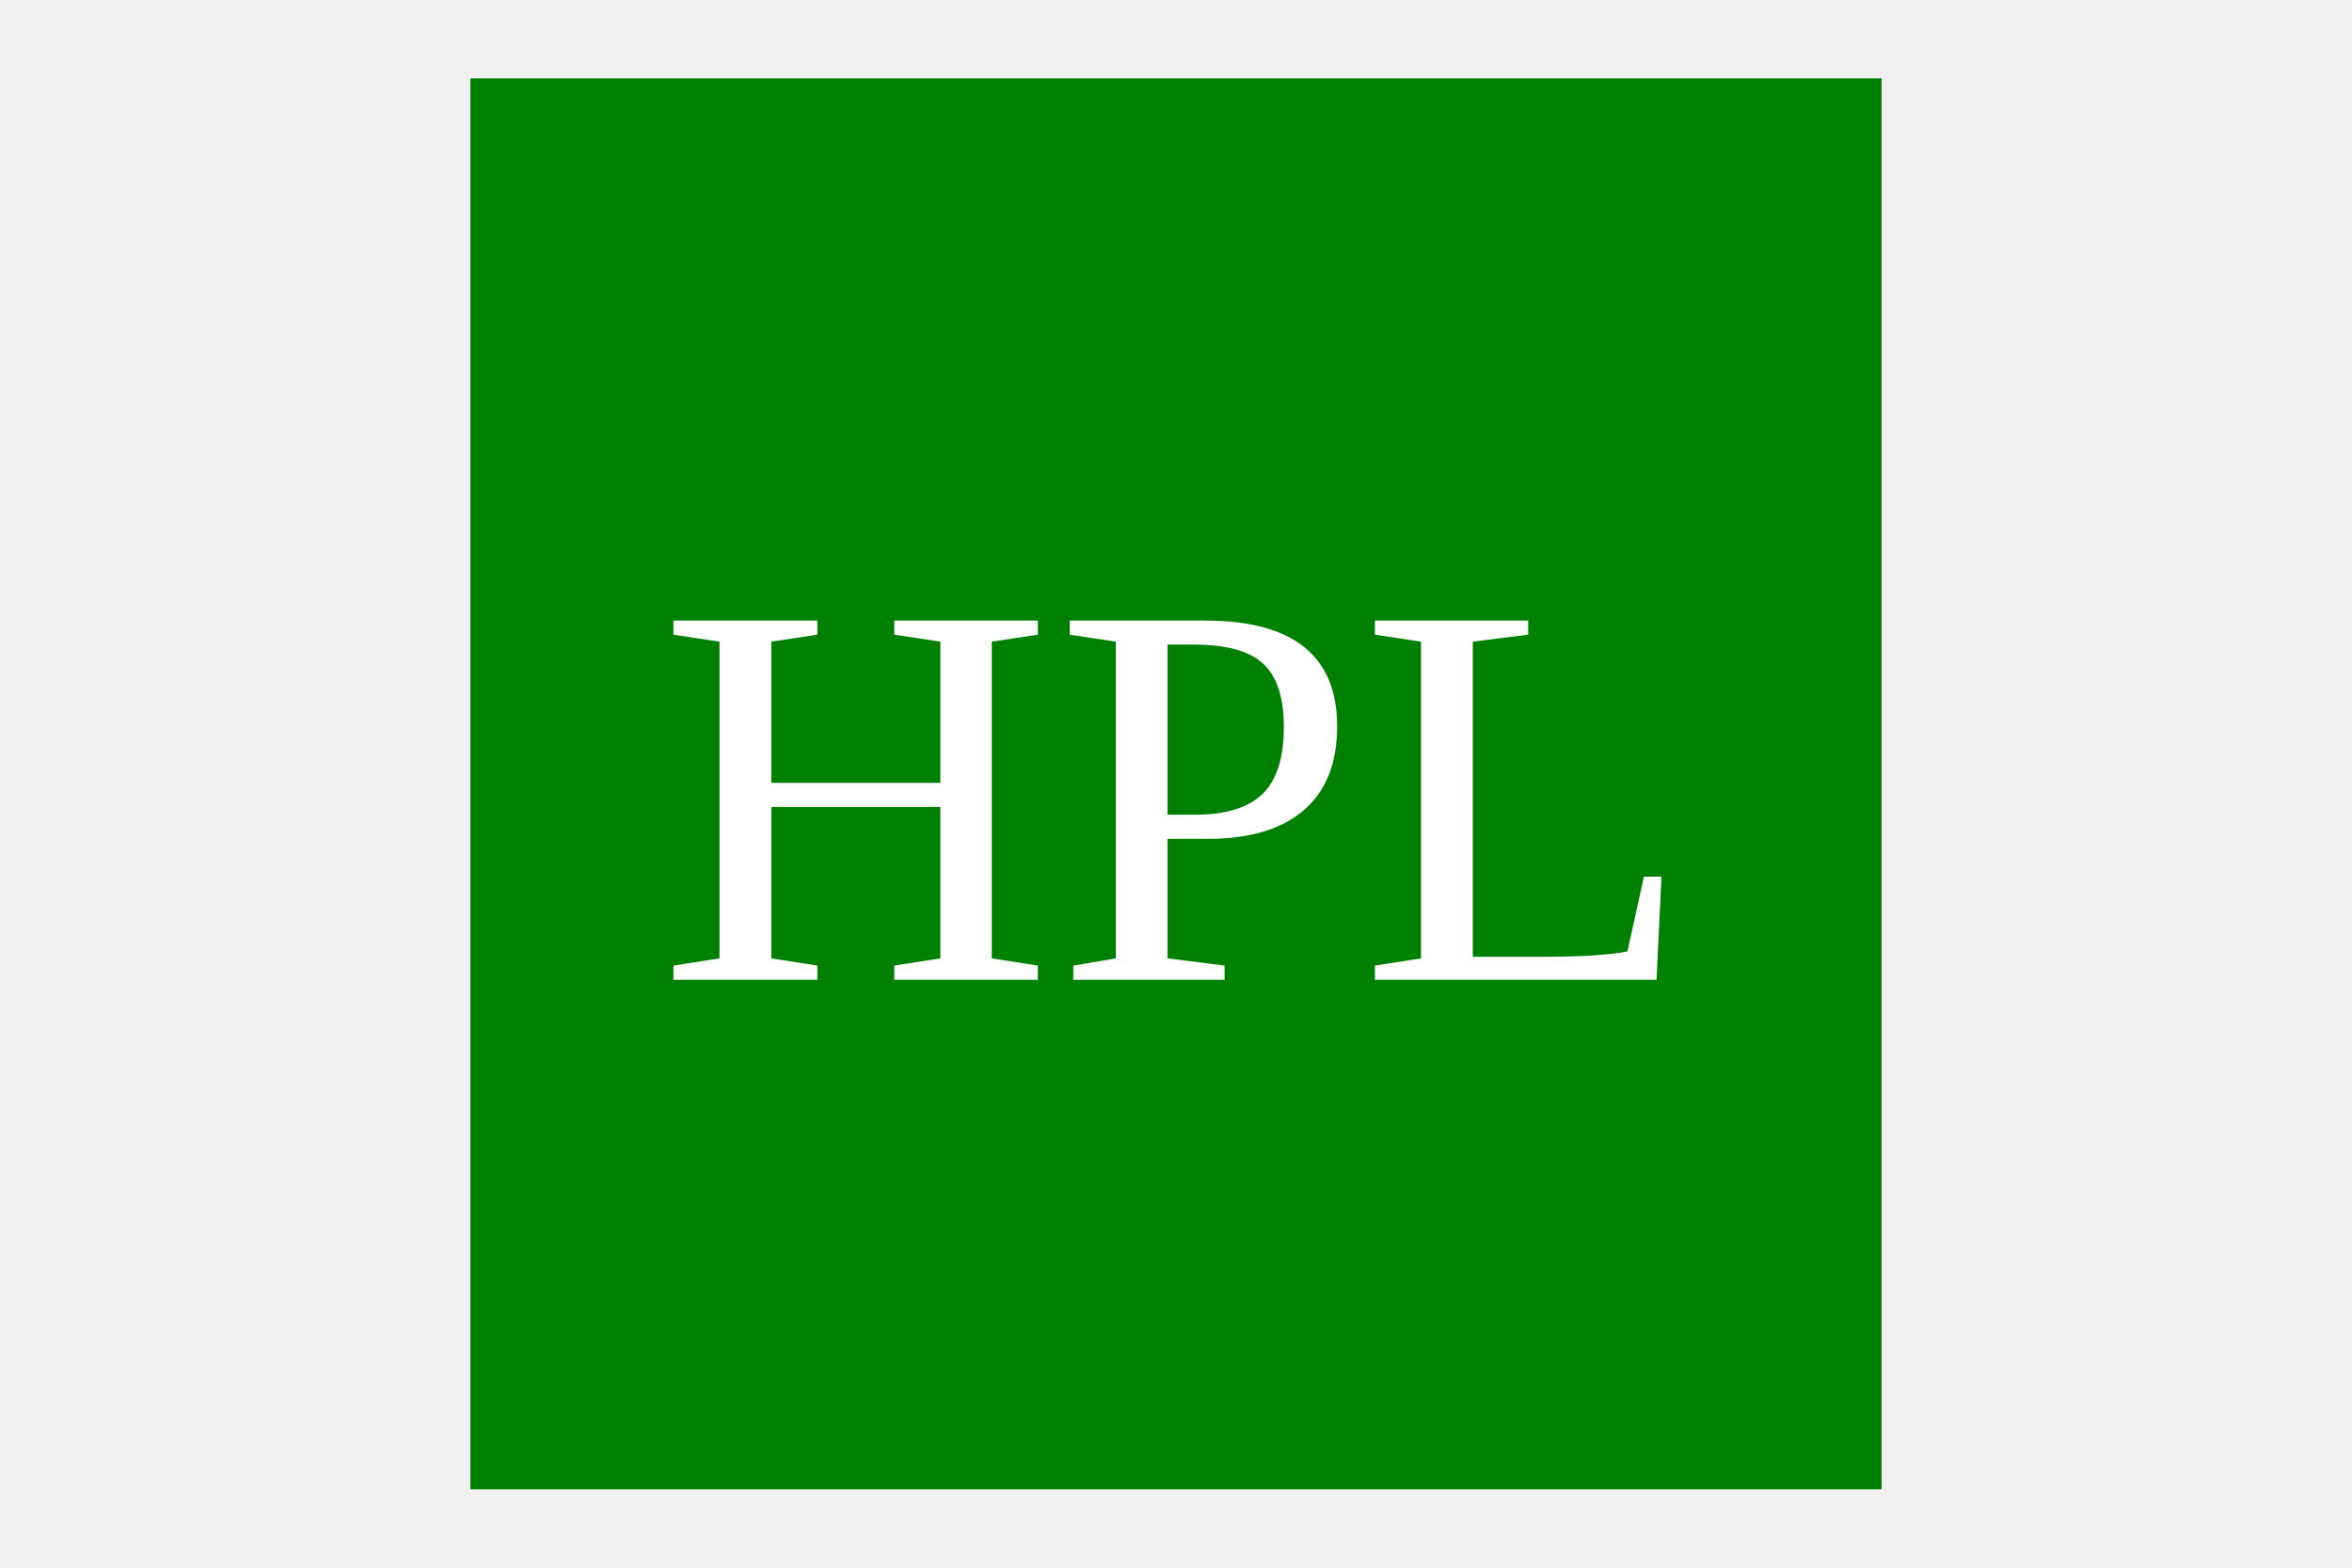
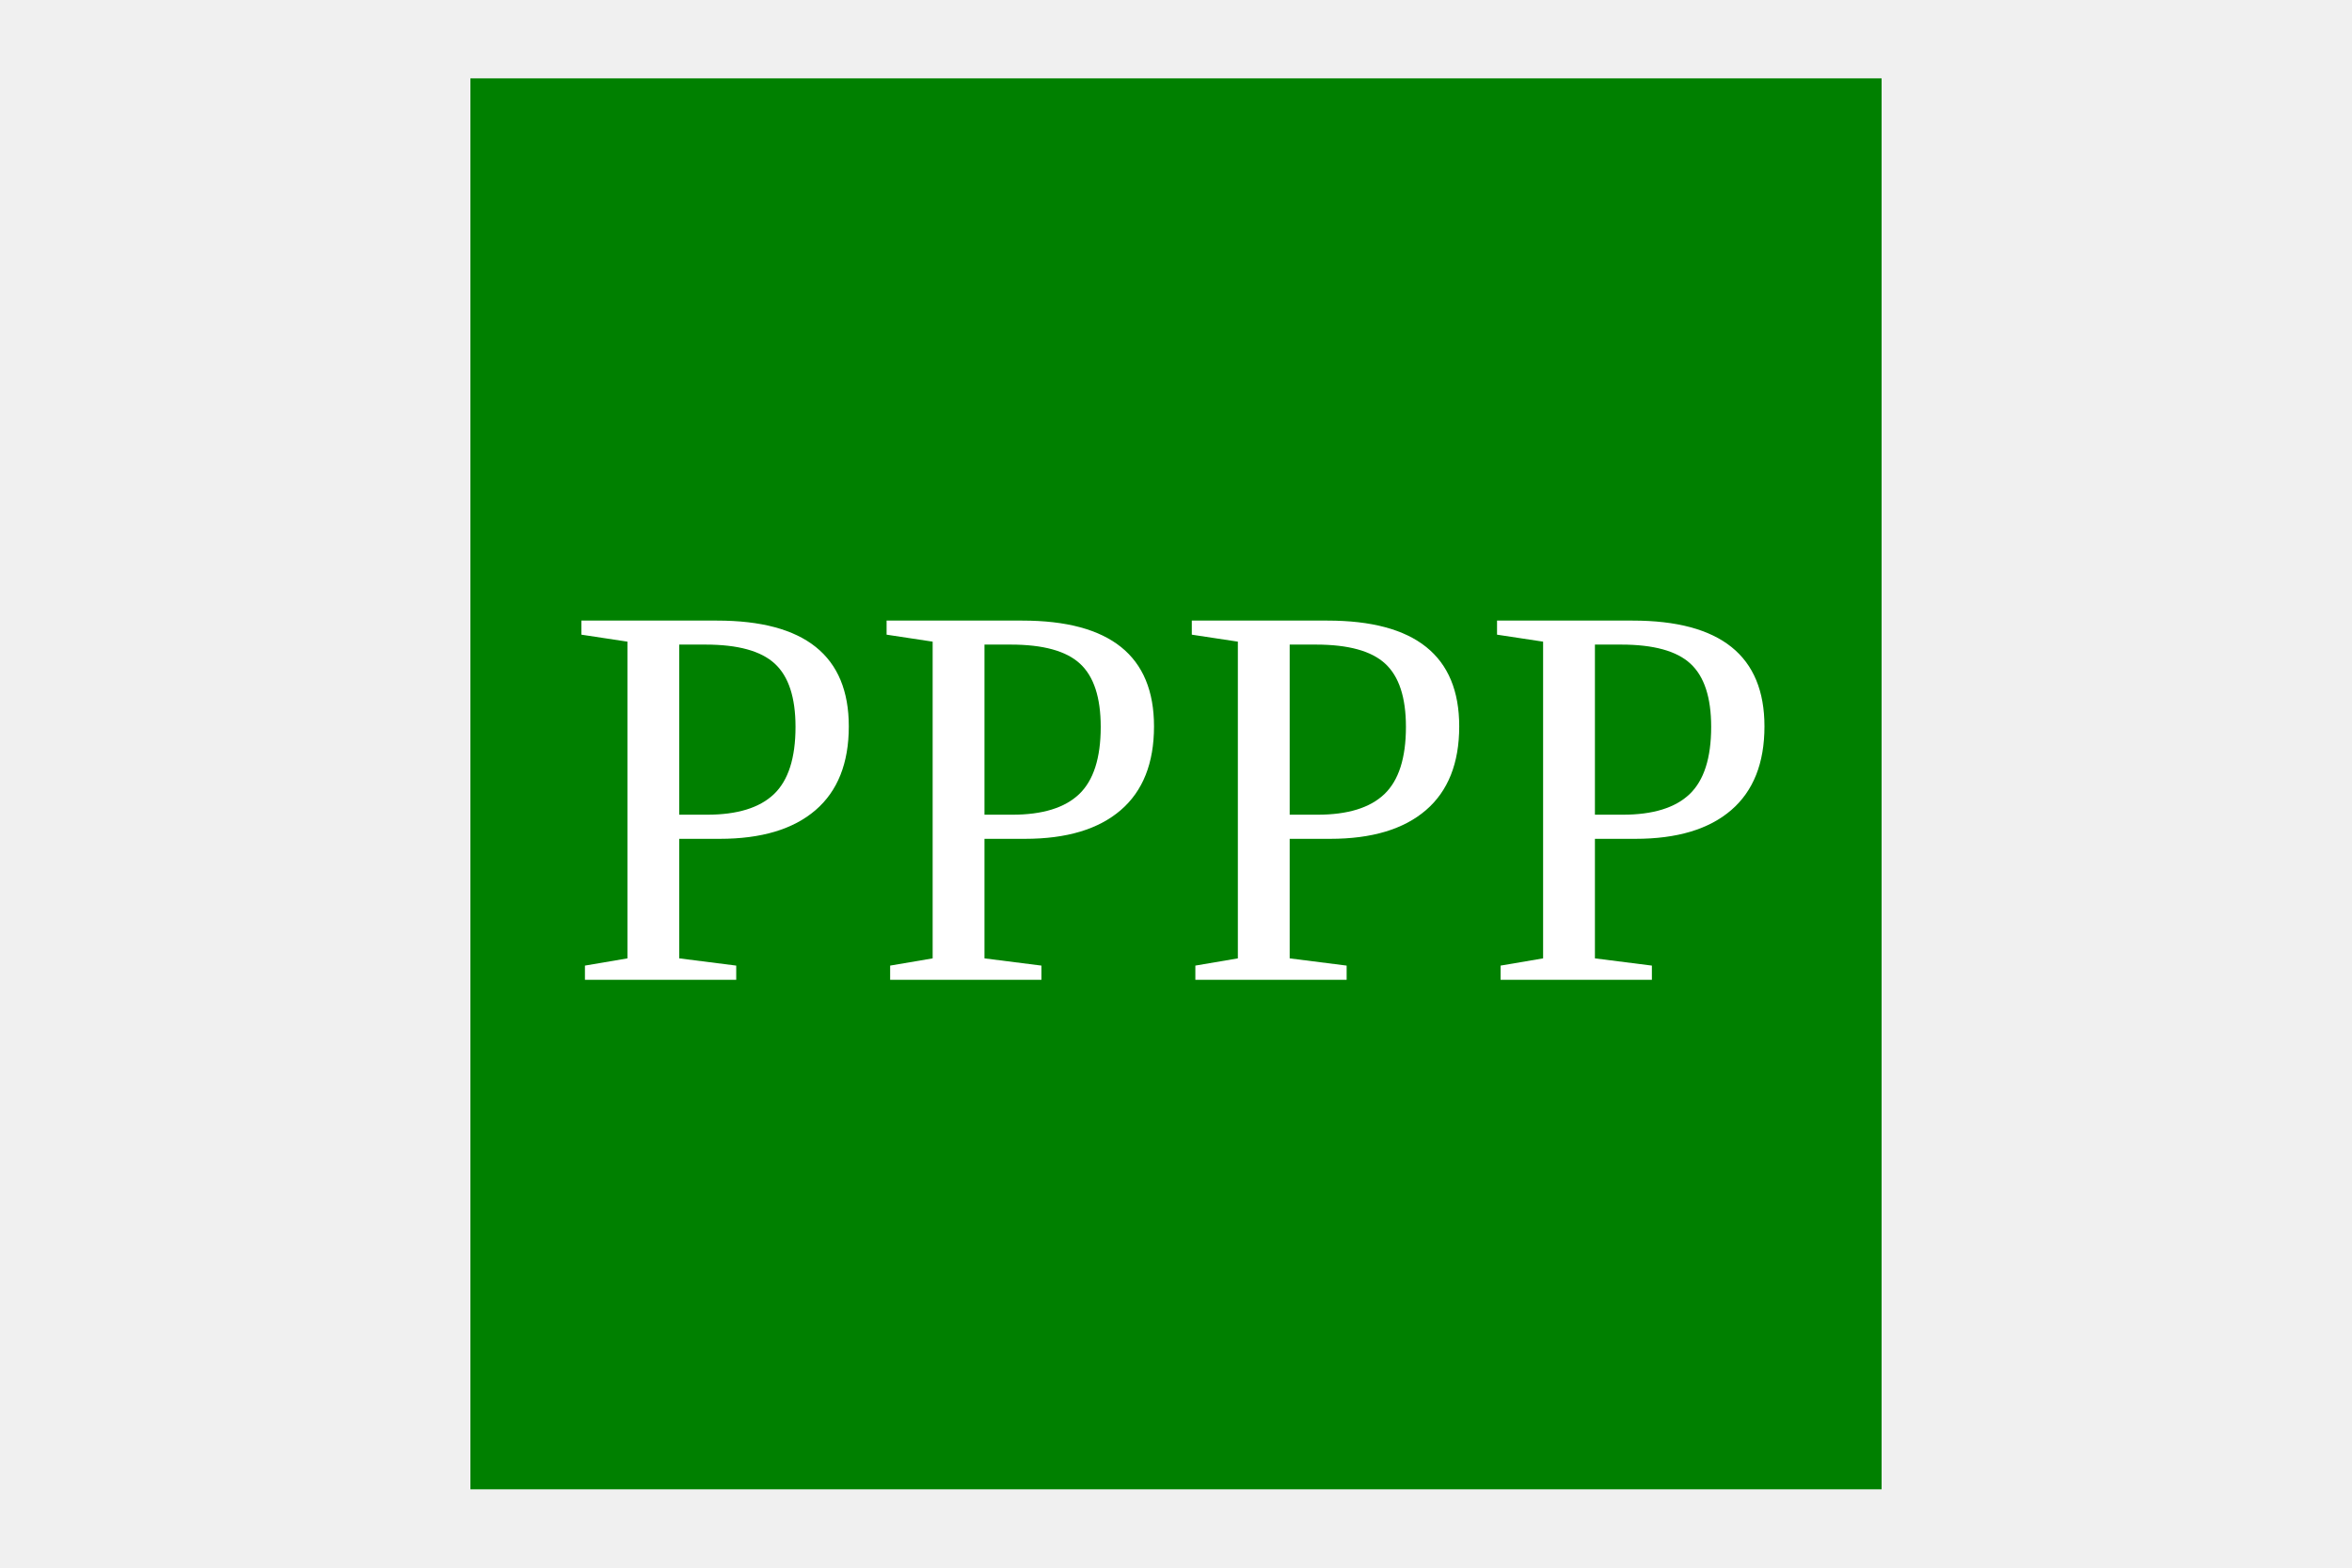
<svg xmlns="http://www.w3.org/2000/svg" version="1.1" width="300" height="200">
  <polygon points="60,10 240,10 240,190 60,190" fill="Green" class="square" />
-   <text x="150" y="125" font-size="70" text-anchor="middle" fill="White">HPL</text>
+   <text x="150" y="125" font-size="70" text-anchor="middle" fill="White">PPPP</text>
</svg>
